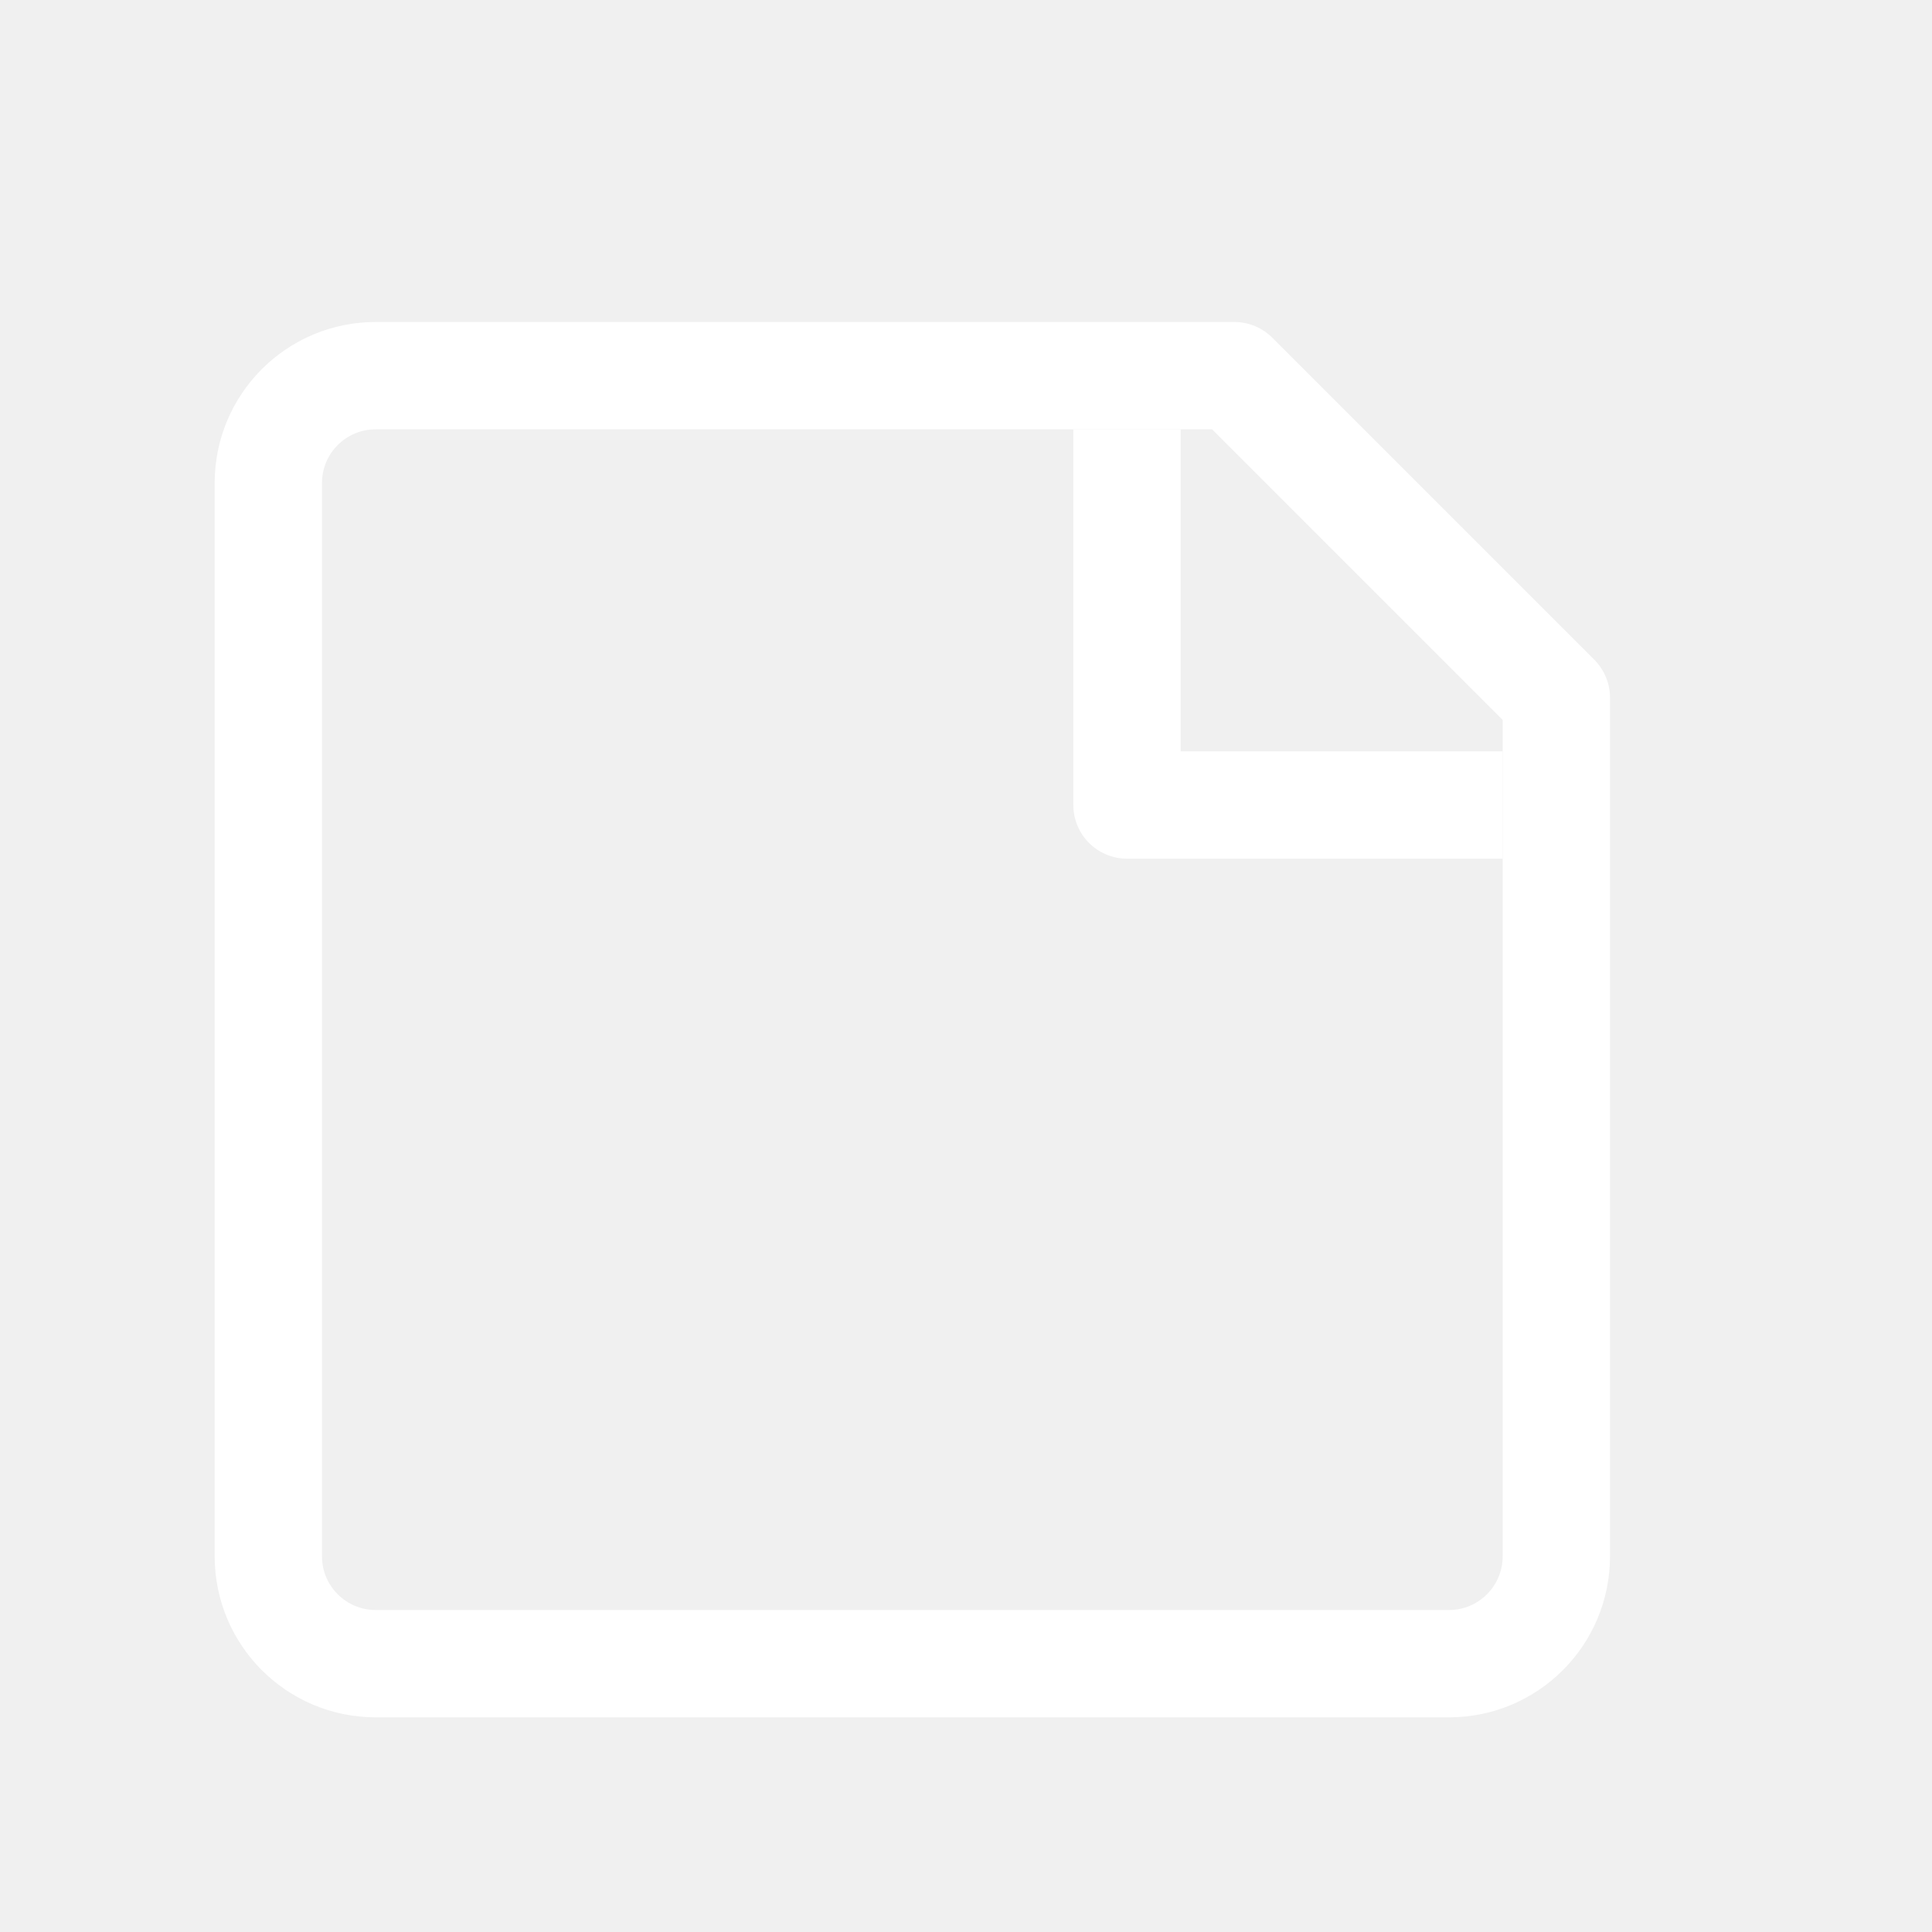
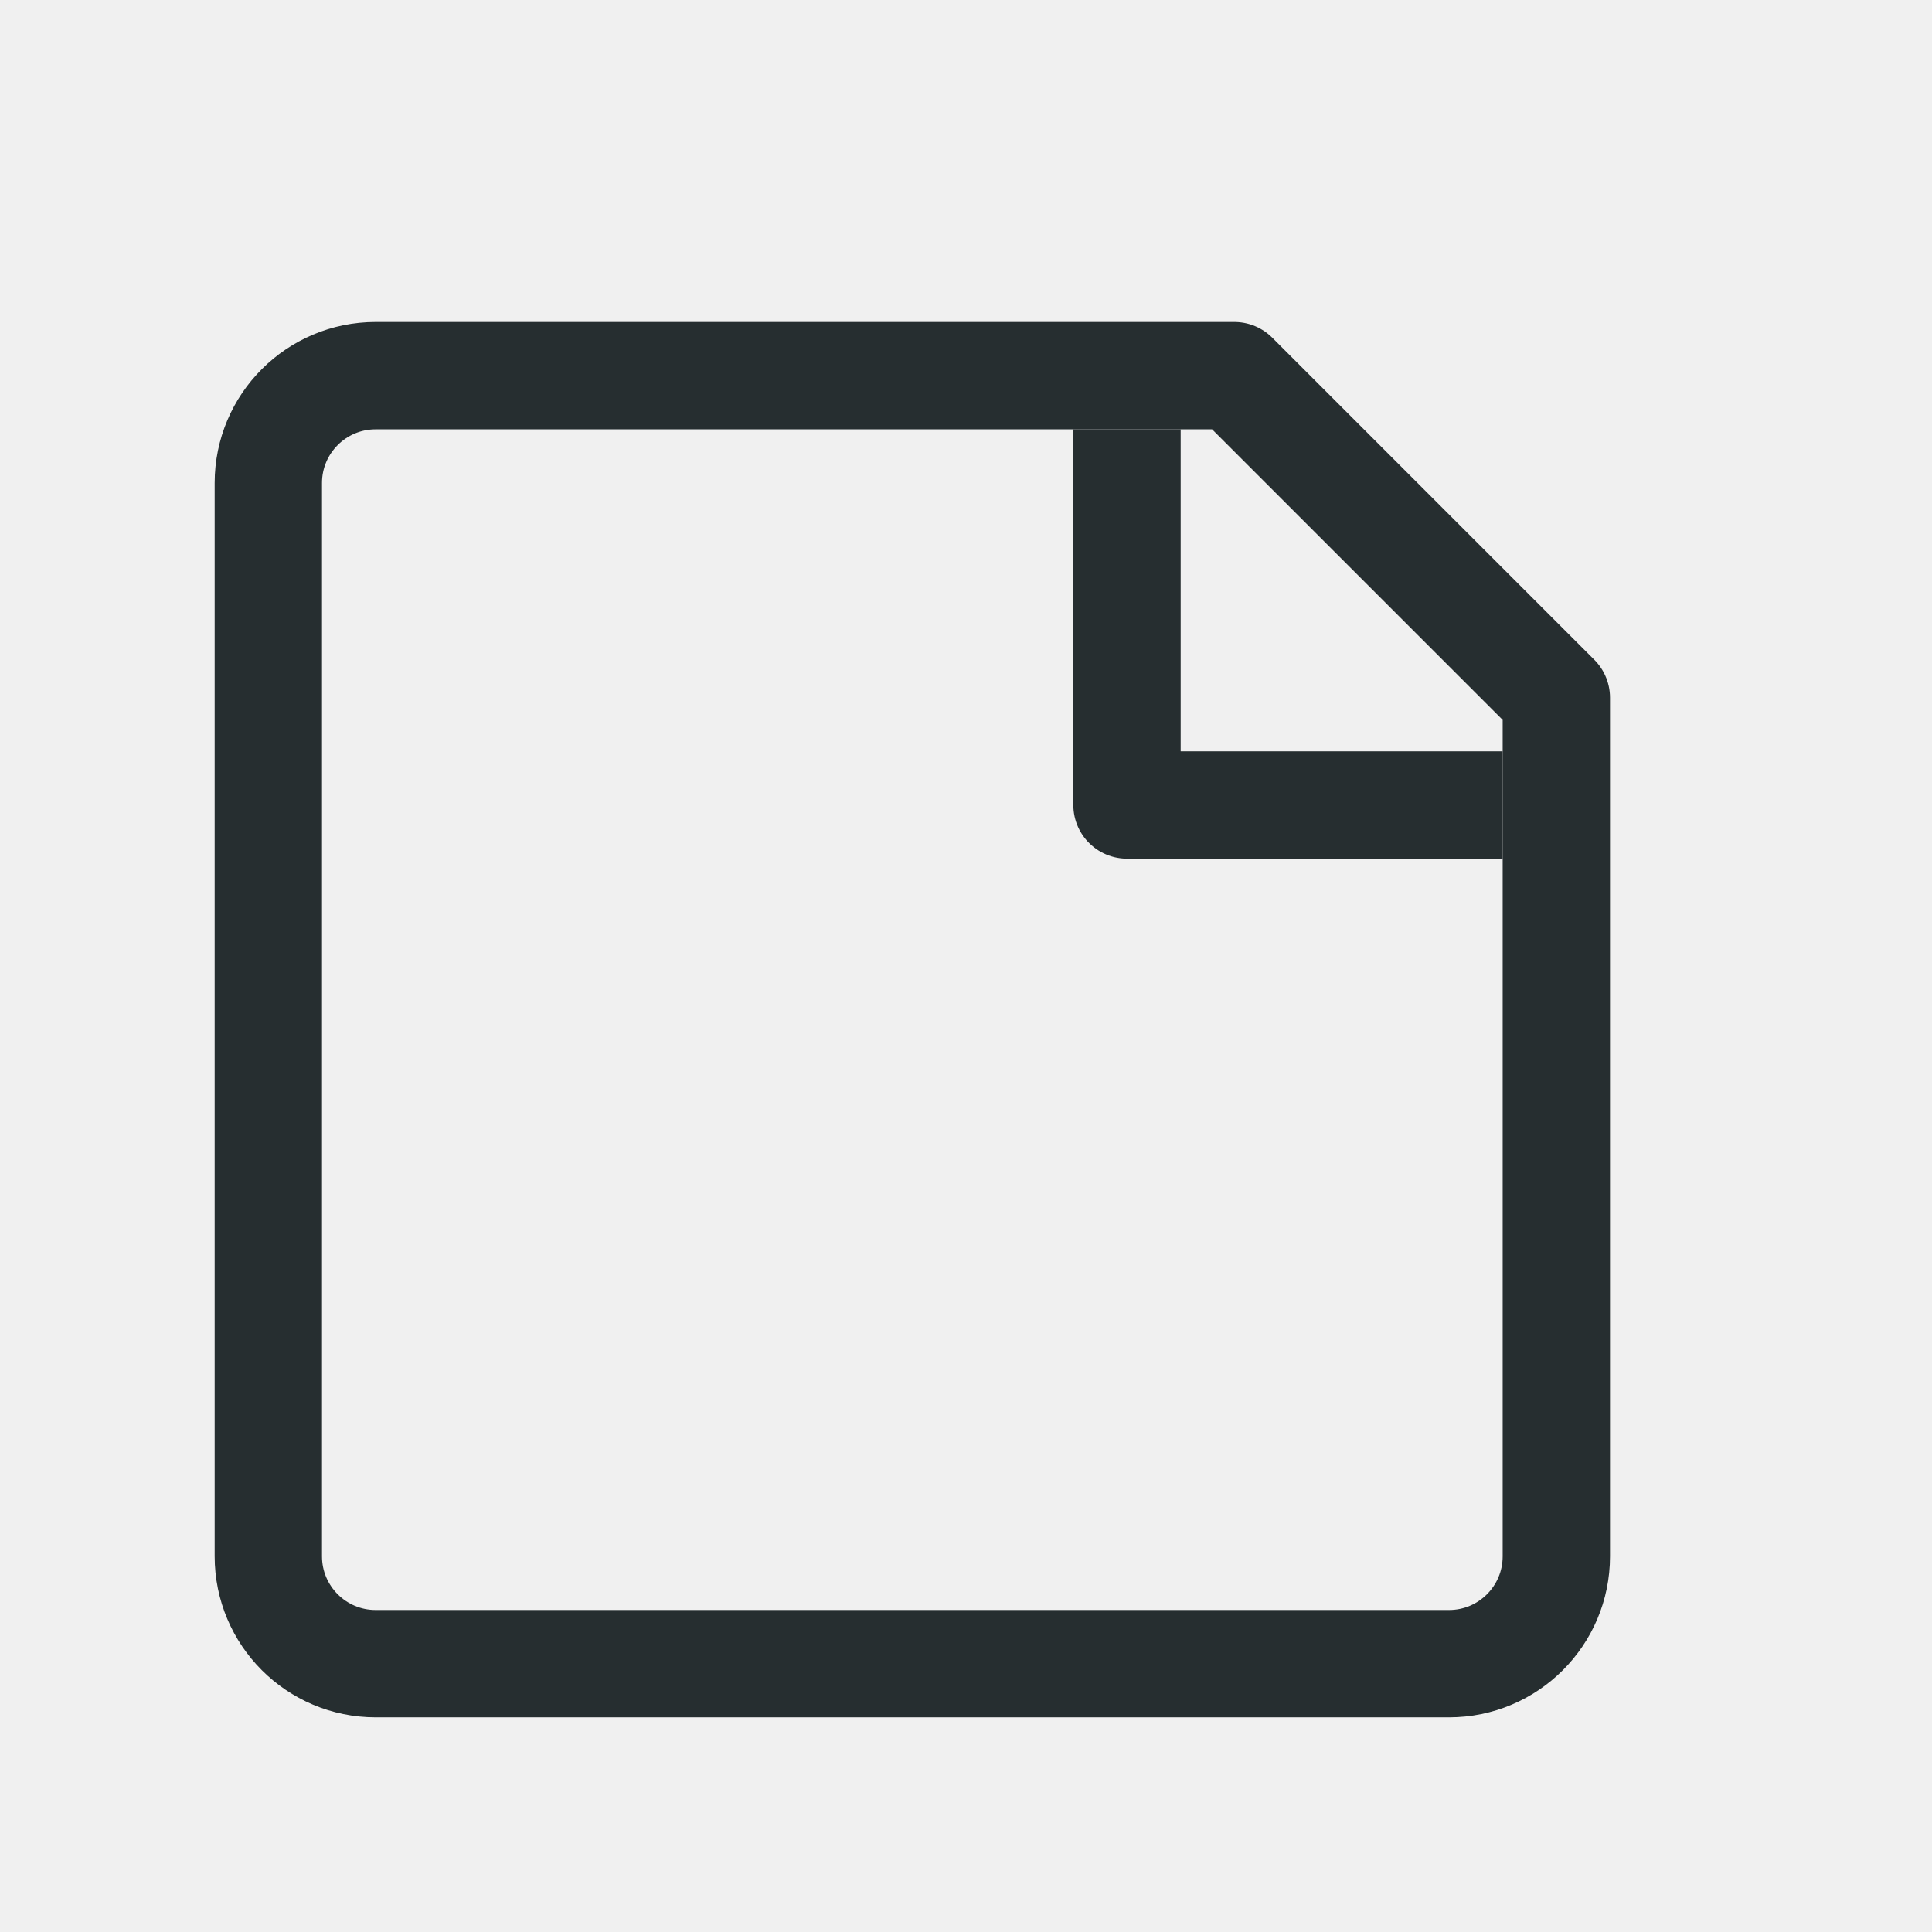
<svg xmlns="http://www.w3.org/2000/svg" width="18" height="18" viewBox="0 0 18 18">
-   <path d="M13.5,15.5H3.5a1,1,0,0,1-1-1V4.5a1,1,0,0,1,1-1h8l3,3v8A1,1,0,0,1,13.5,15.5Z" style="fill:none;stroke:#fff;stroke-linecap:square;stroke-linejoin:round" />
-   <polyline points="10.5 4.5 10.5 7.5 13.5 7.5" style="fill:none;stroke:#fff;stroke-linecap:square;stroke-linejoin:round" />
+   <path d="M13.5,15.5H3.5a1,1,0,0,1-1-1V4.5a1,1,0,0,1,1-1h8l3,3v8A1,1,0,0,1,13.5,15.5Z" style="fill:none;stroke:#262E30;stroke-linecap:square;stroke-linejoin:round" />
+   <polyline points="10.5 4.5 10.5 7.5 13.5 7.5" style="fill:none;stroke:#262E30;stroke-linecap:square;stroke-linejoin:round" />
</svg>
